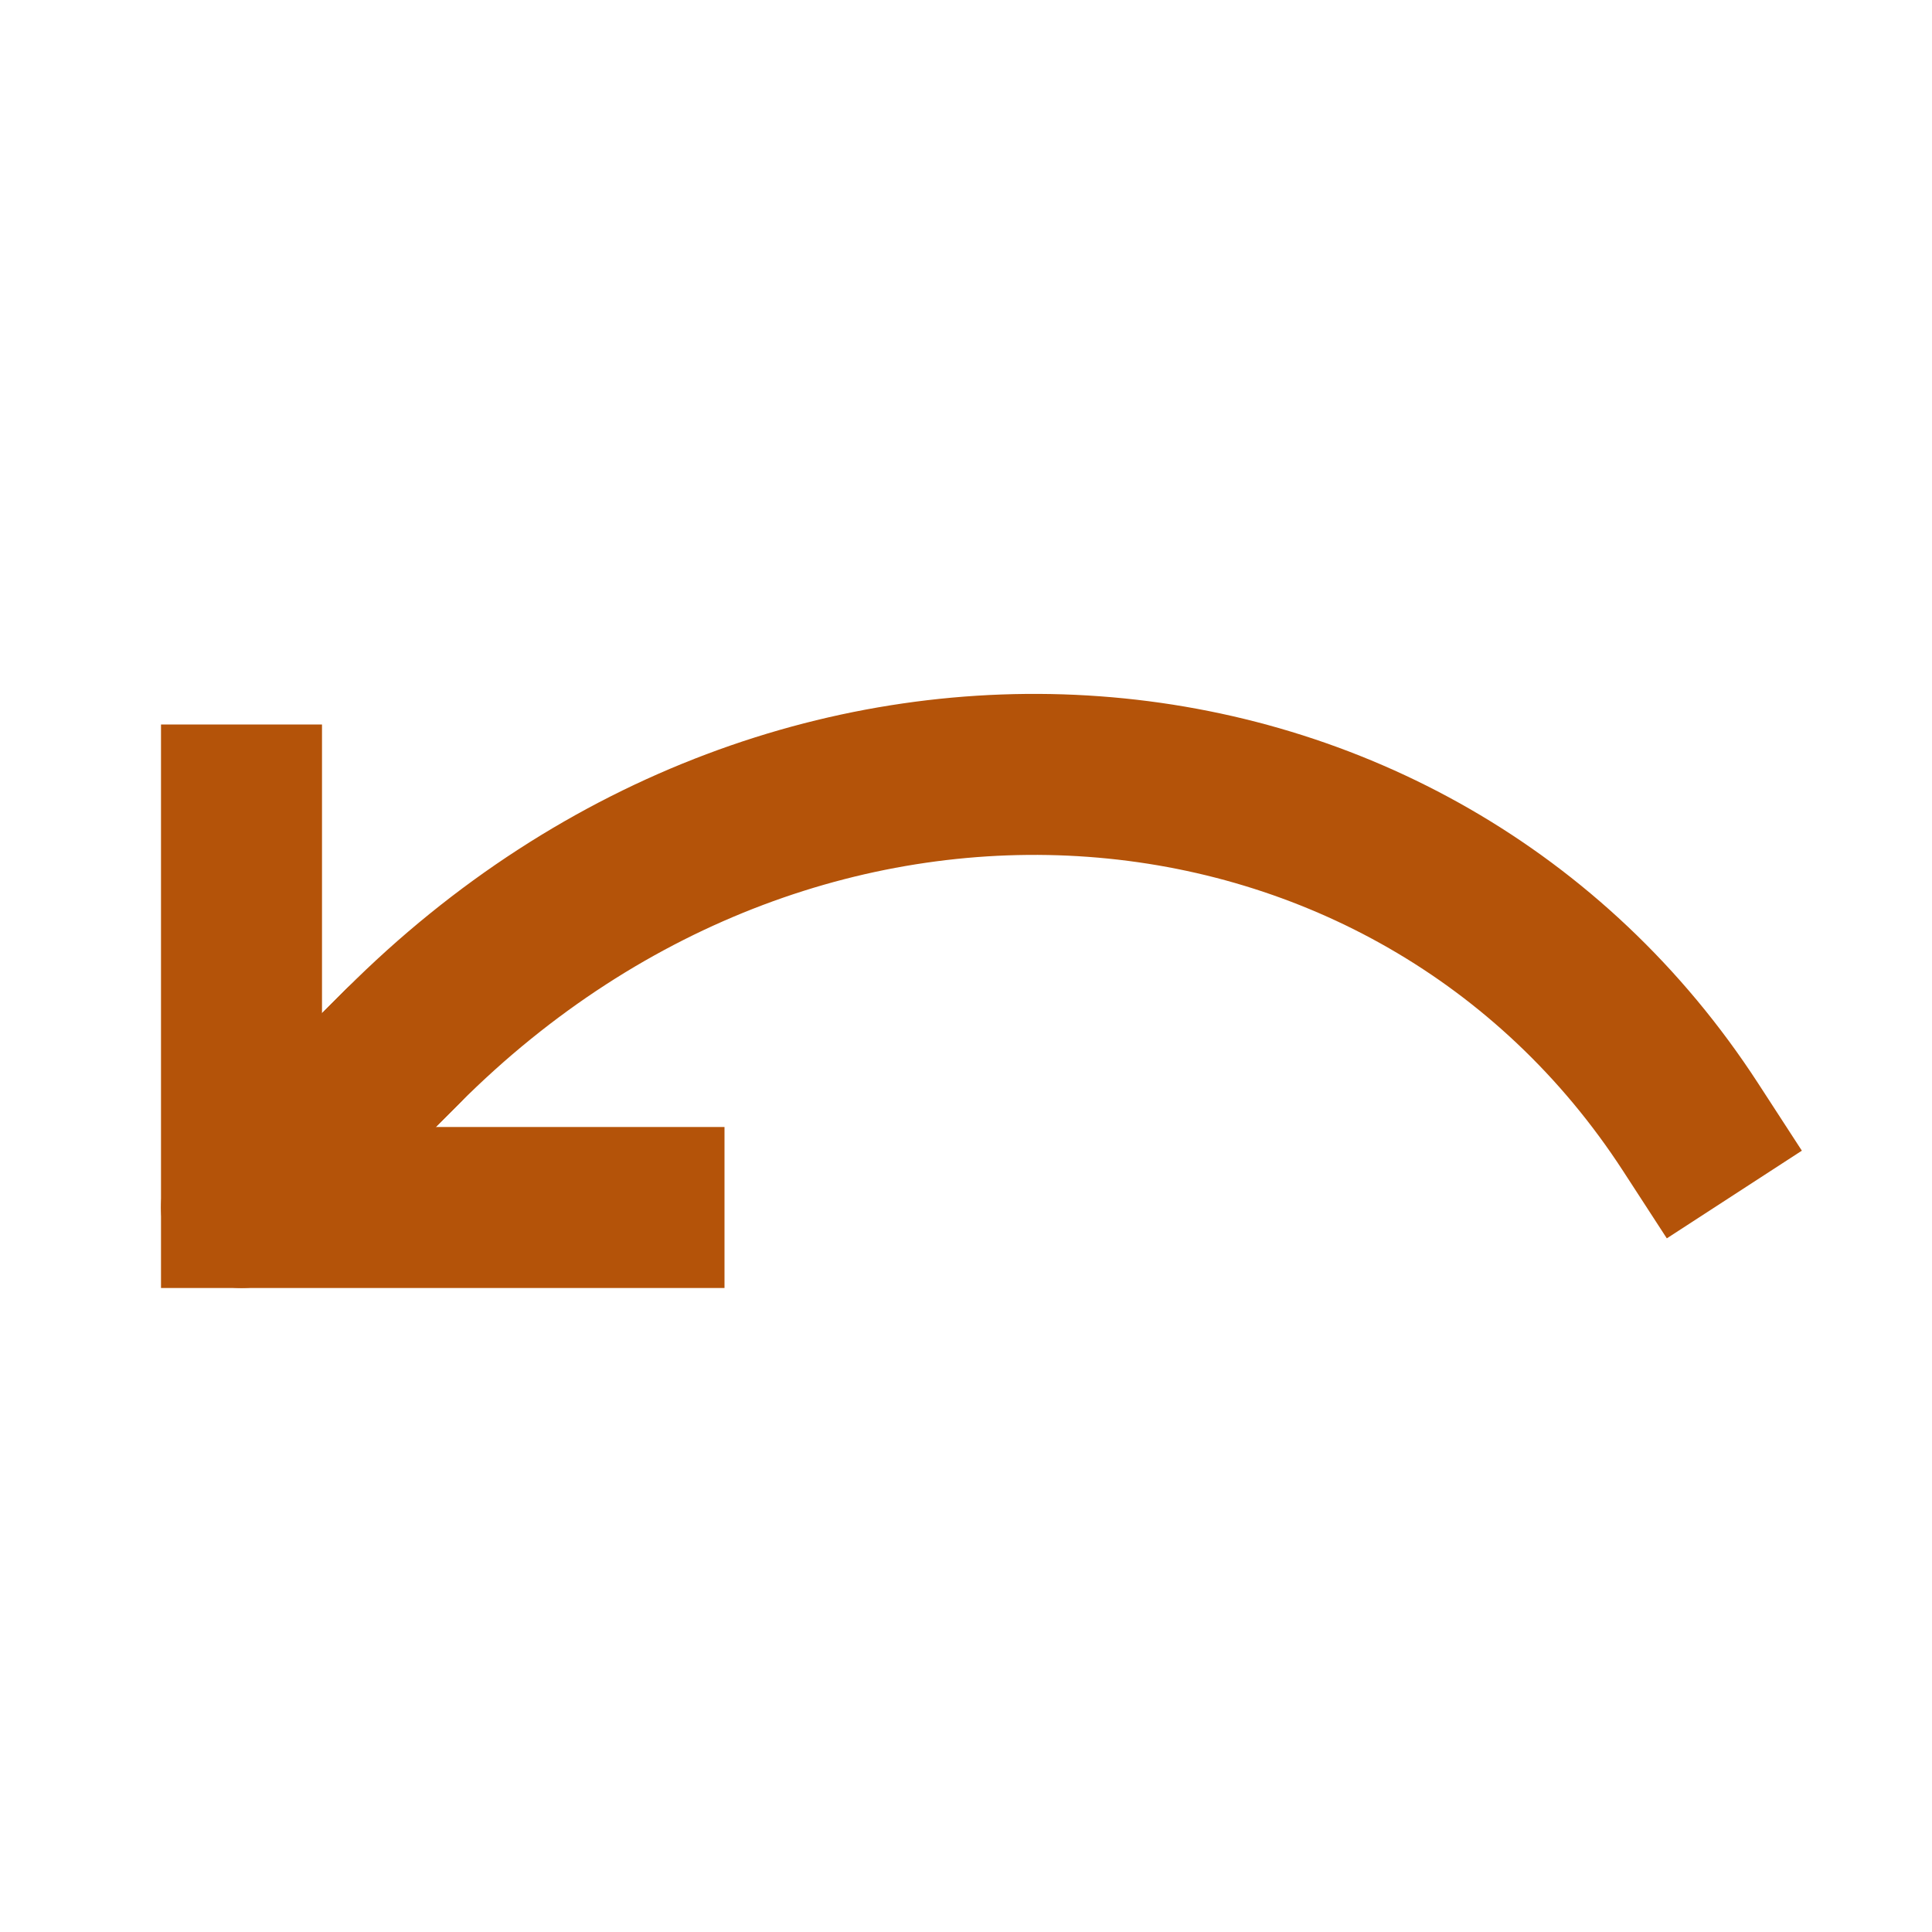
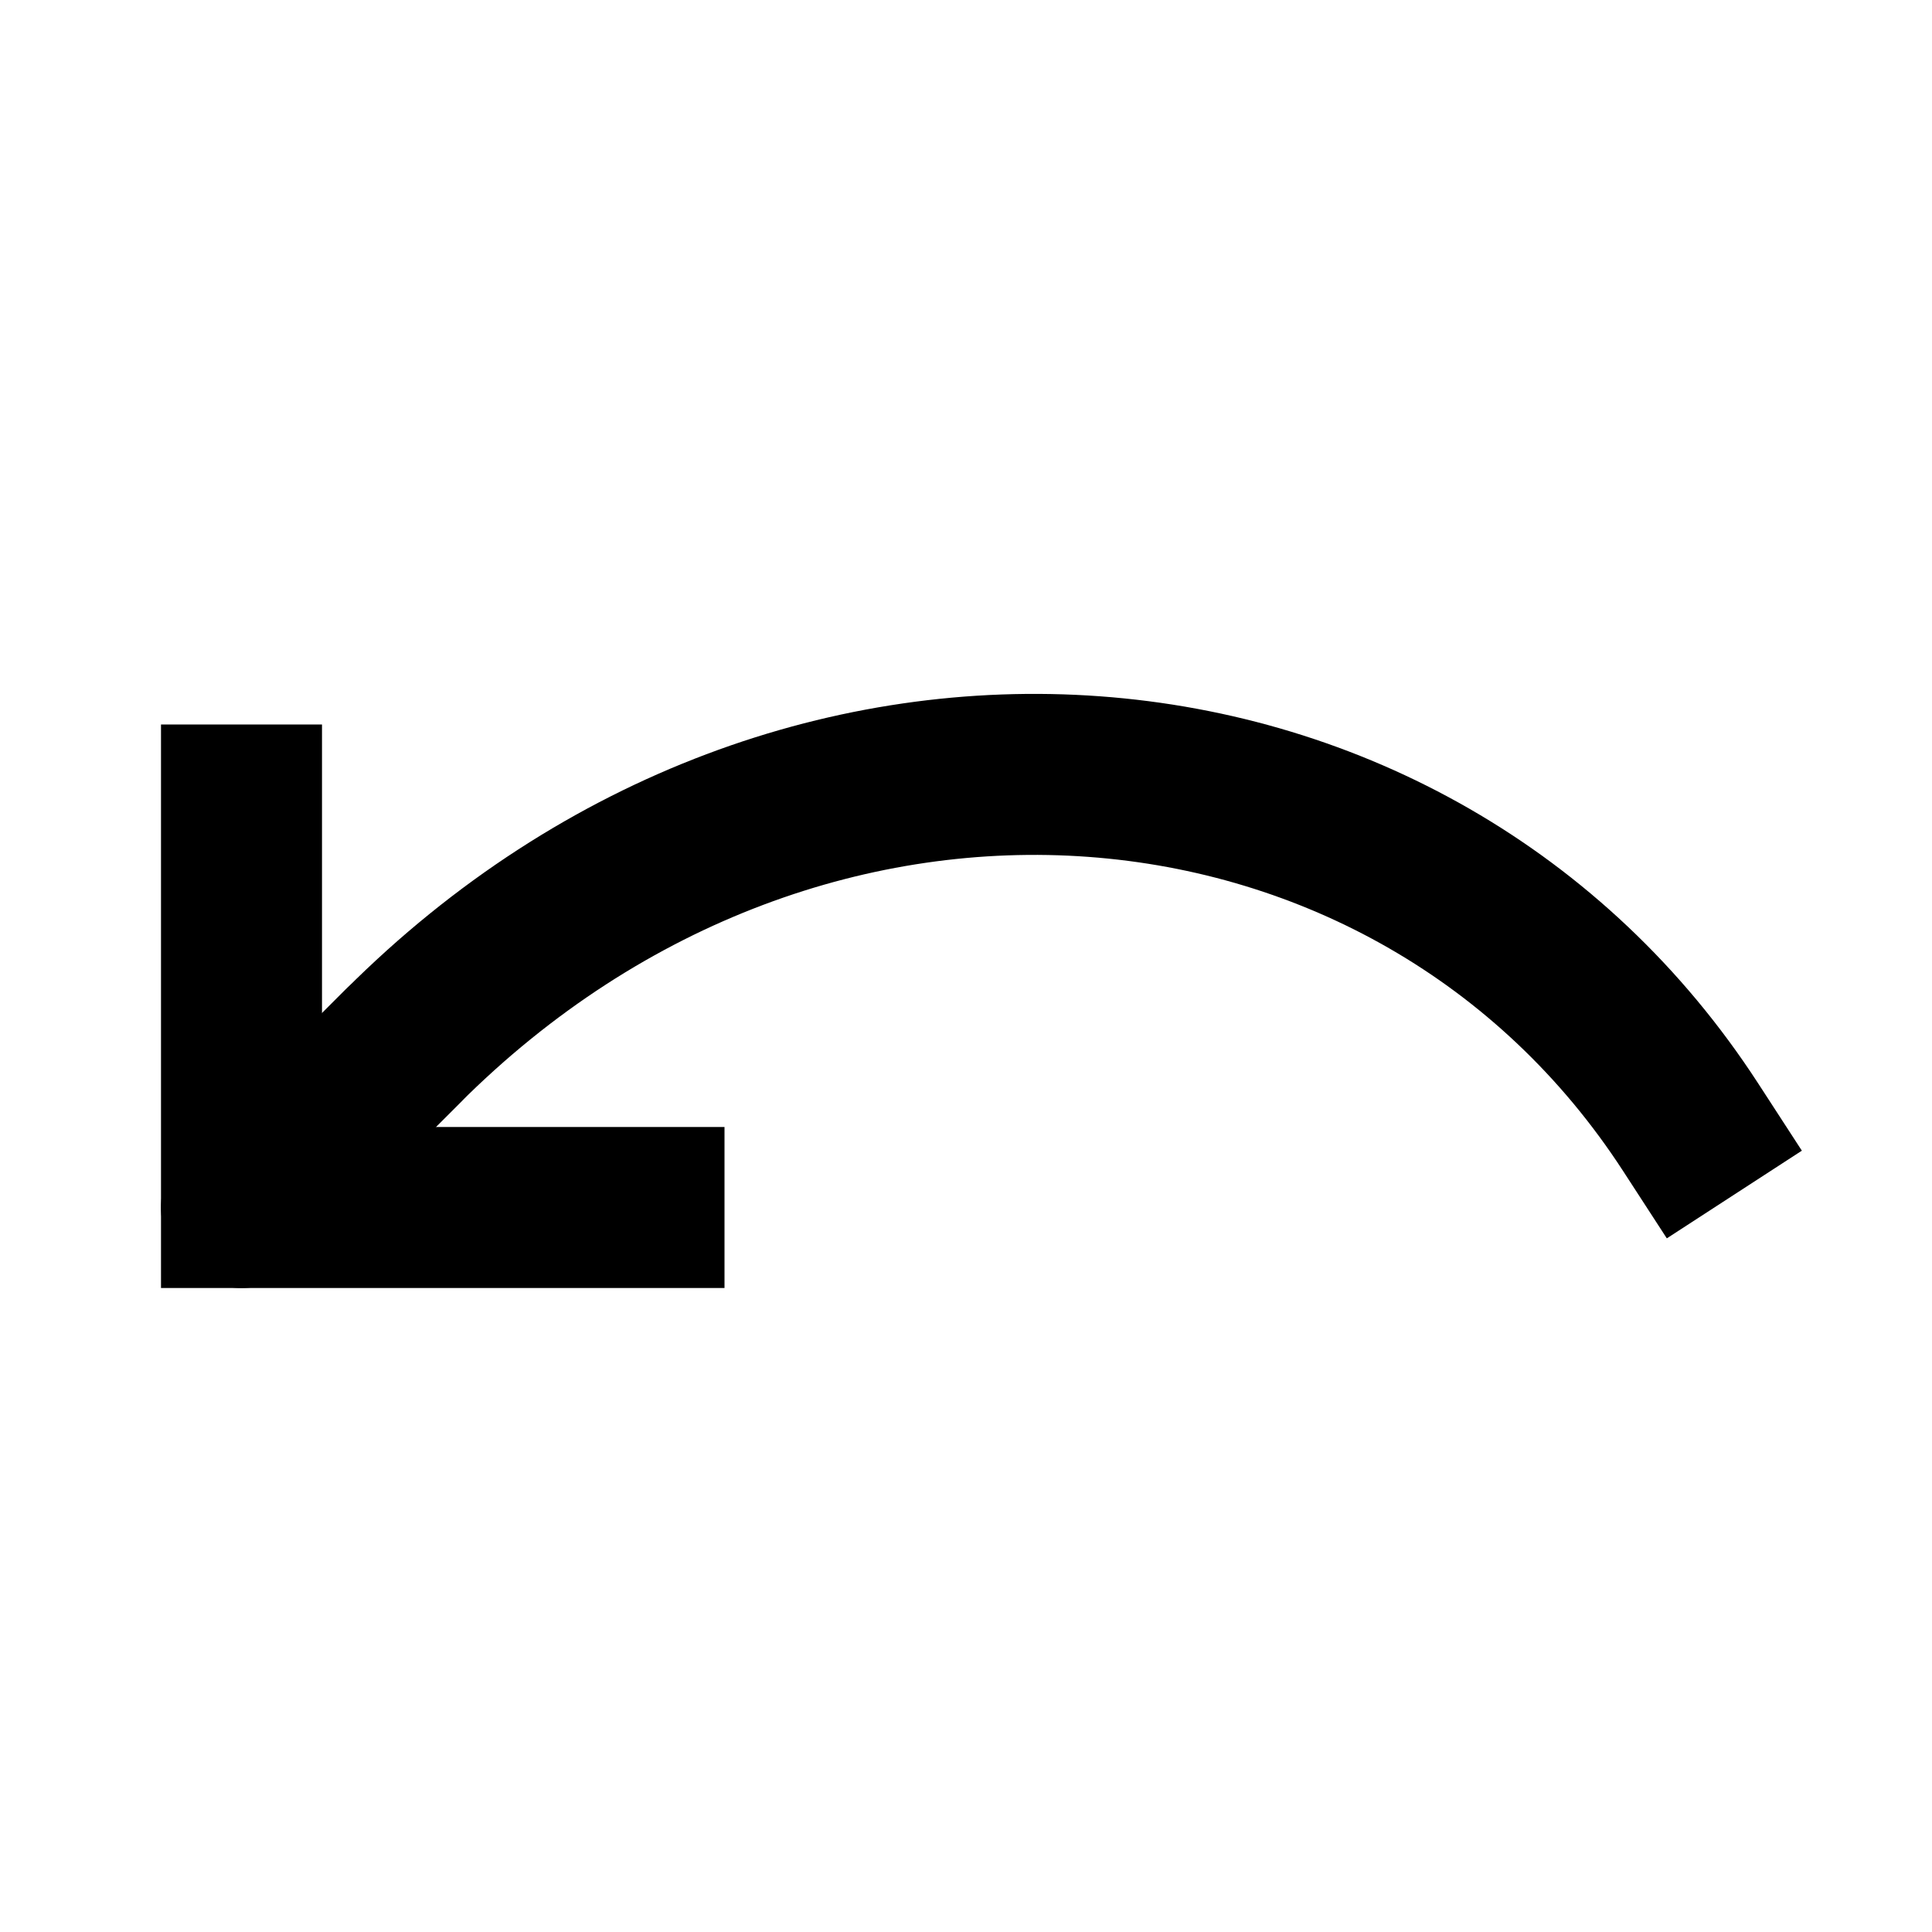
- <svg xmlns="http://www.w3.org/2000/svg" role="img" width="48px" height="48px" viewBox="0 0 24 24" aria-labelledby="undoIconTitle" stroke="#B45309" stroke-width="2" stroke-linecap="square" stroke-linejoin="miter" fill="none" color="#0052CC">
+ <svg xmlns="http://www.w3.org/2000/svg" role="img" width="48px" height="48px" viewBox="0 0 24 24" aria-labelledby="undoIconTitle" stroke="currentColor" stroke-width="2" stroke-linecap="square" stroke-linejoin="miter" fill="none" color="currentColor">
  <path d="M8 15H3v-5" />
  <path d="M5 13c5-5 12.575-4.275 16 1" />
  <path stroke-linecap="round" d="M3 15l2-2" />
</svg>
